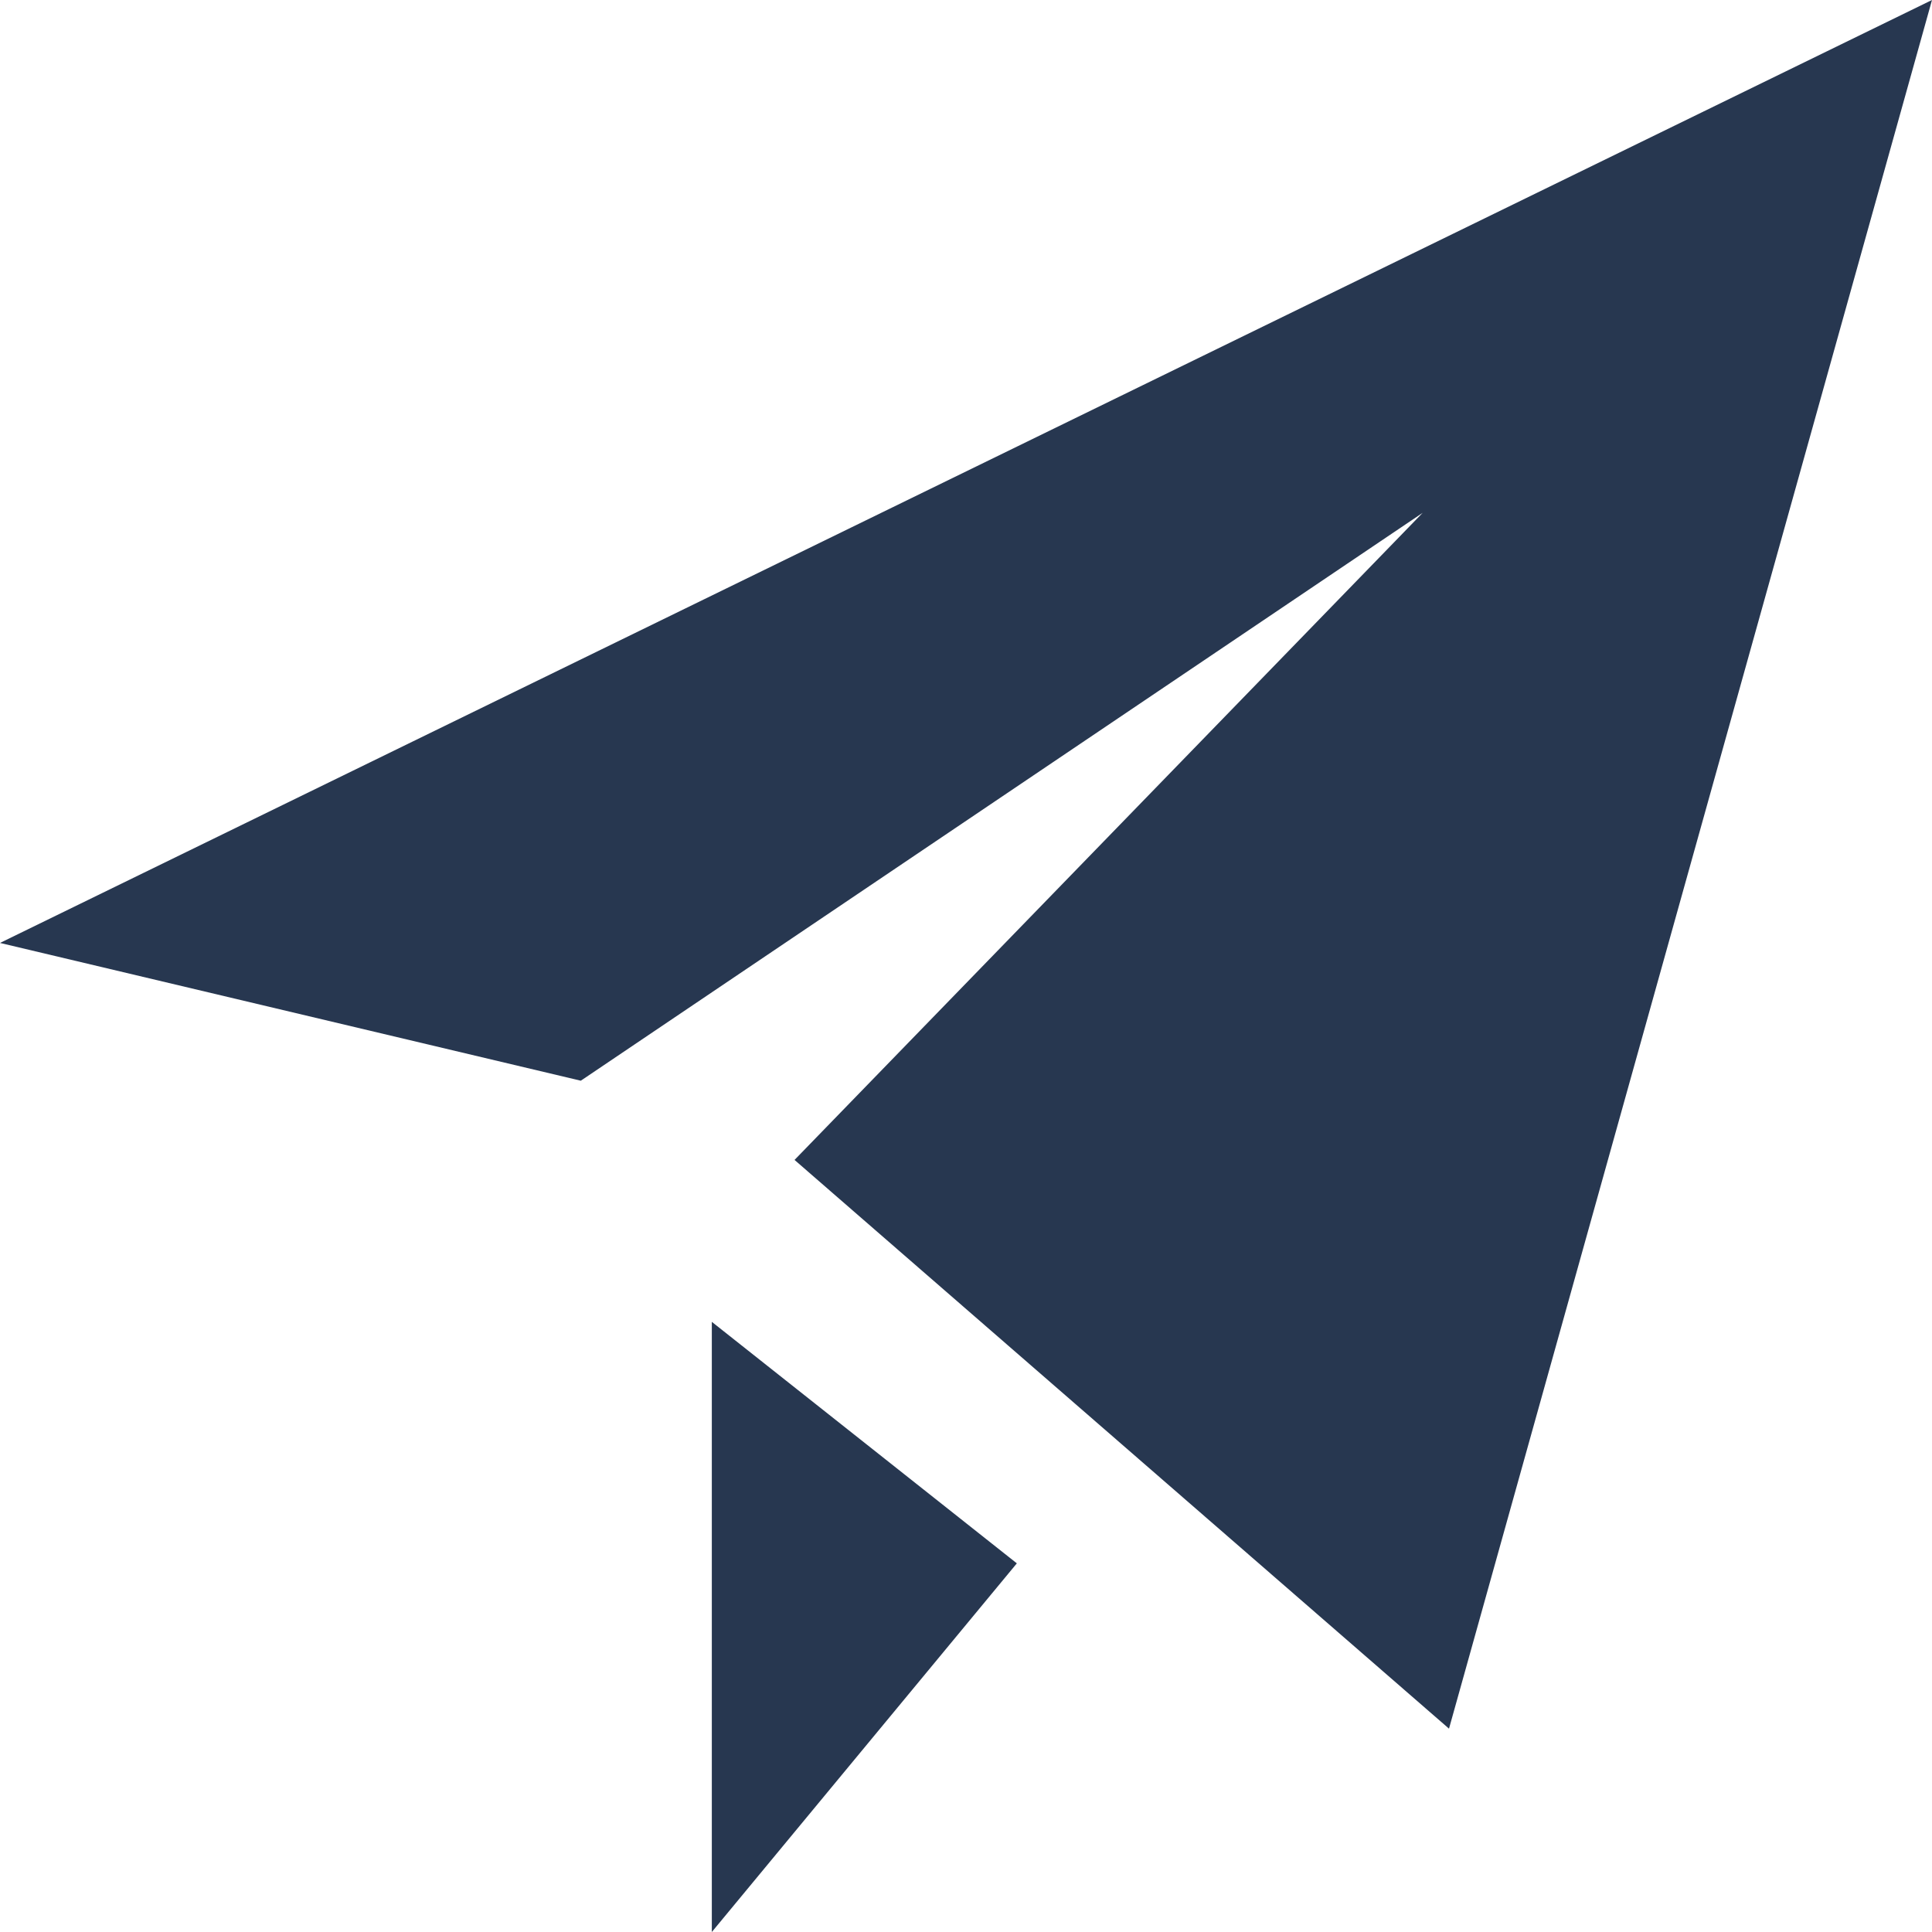
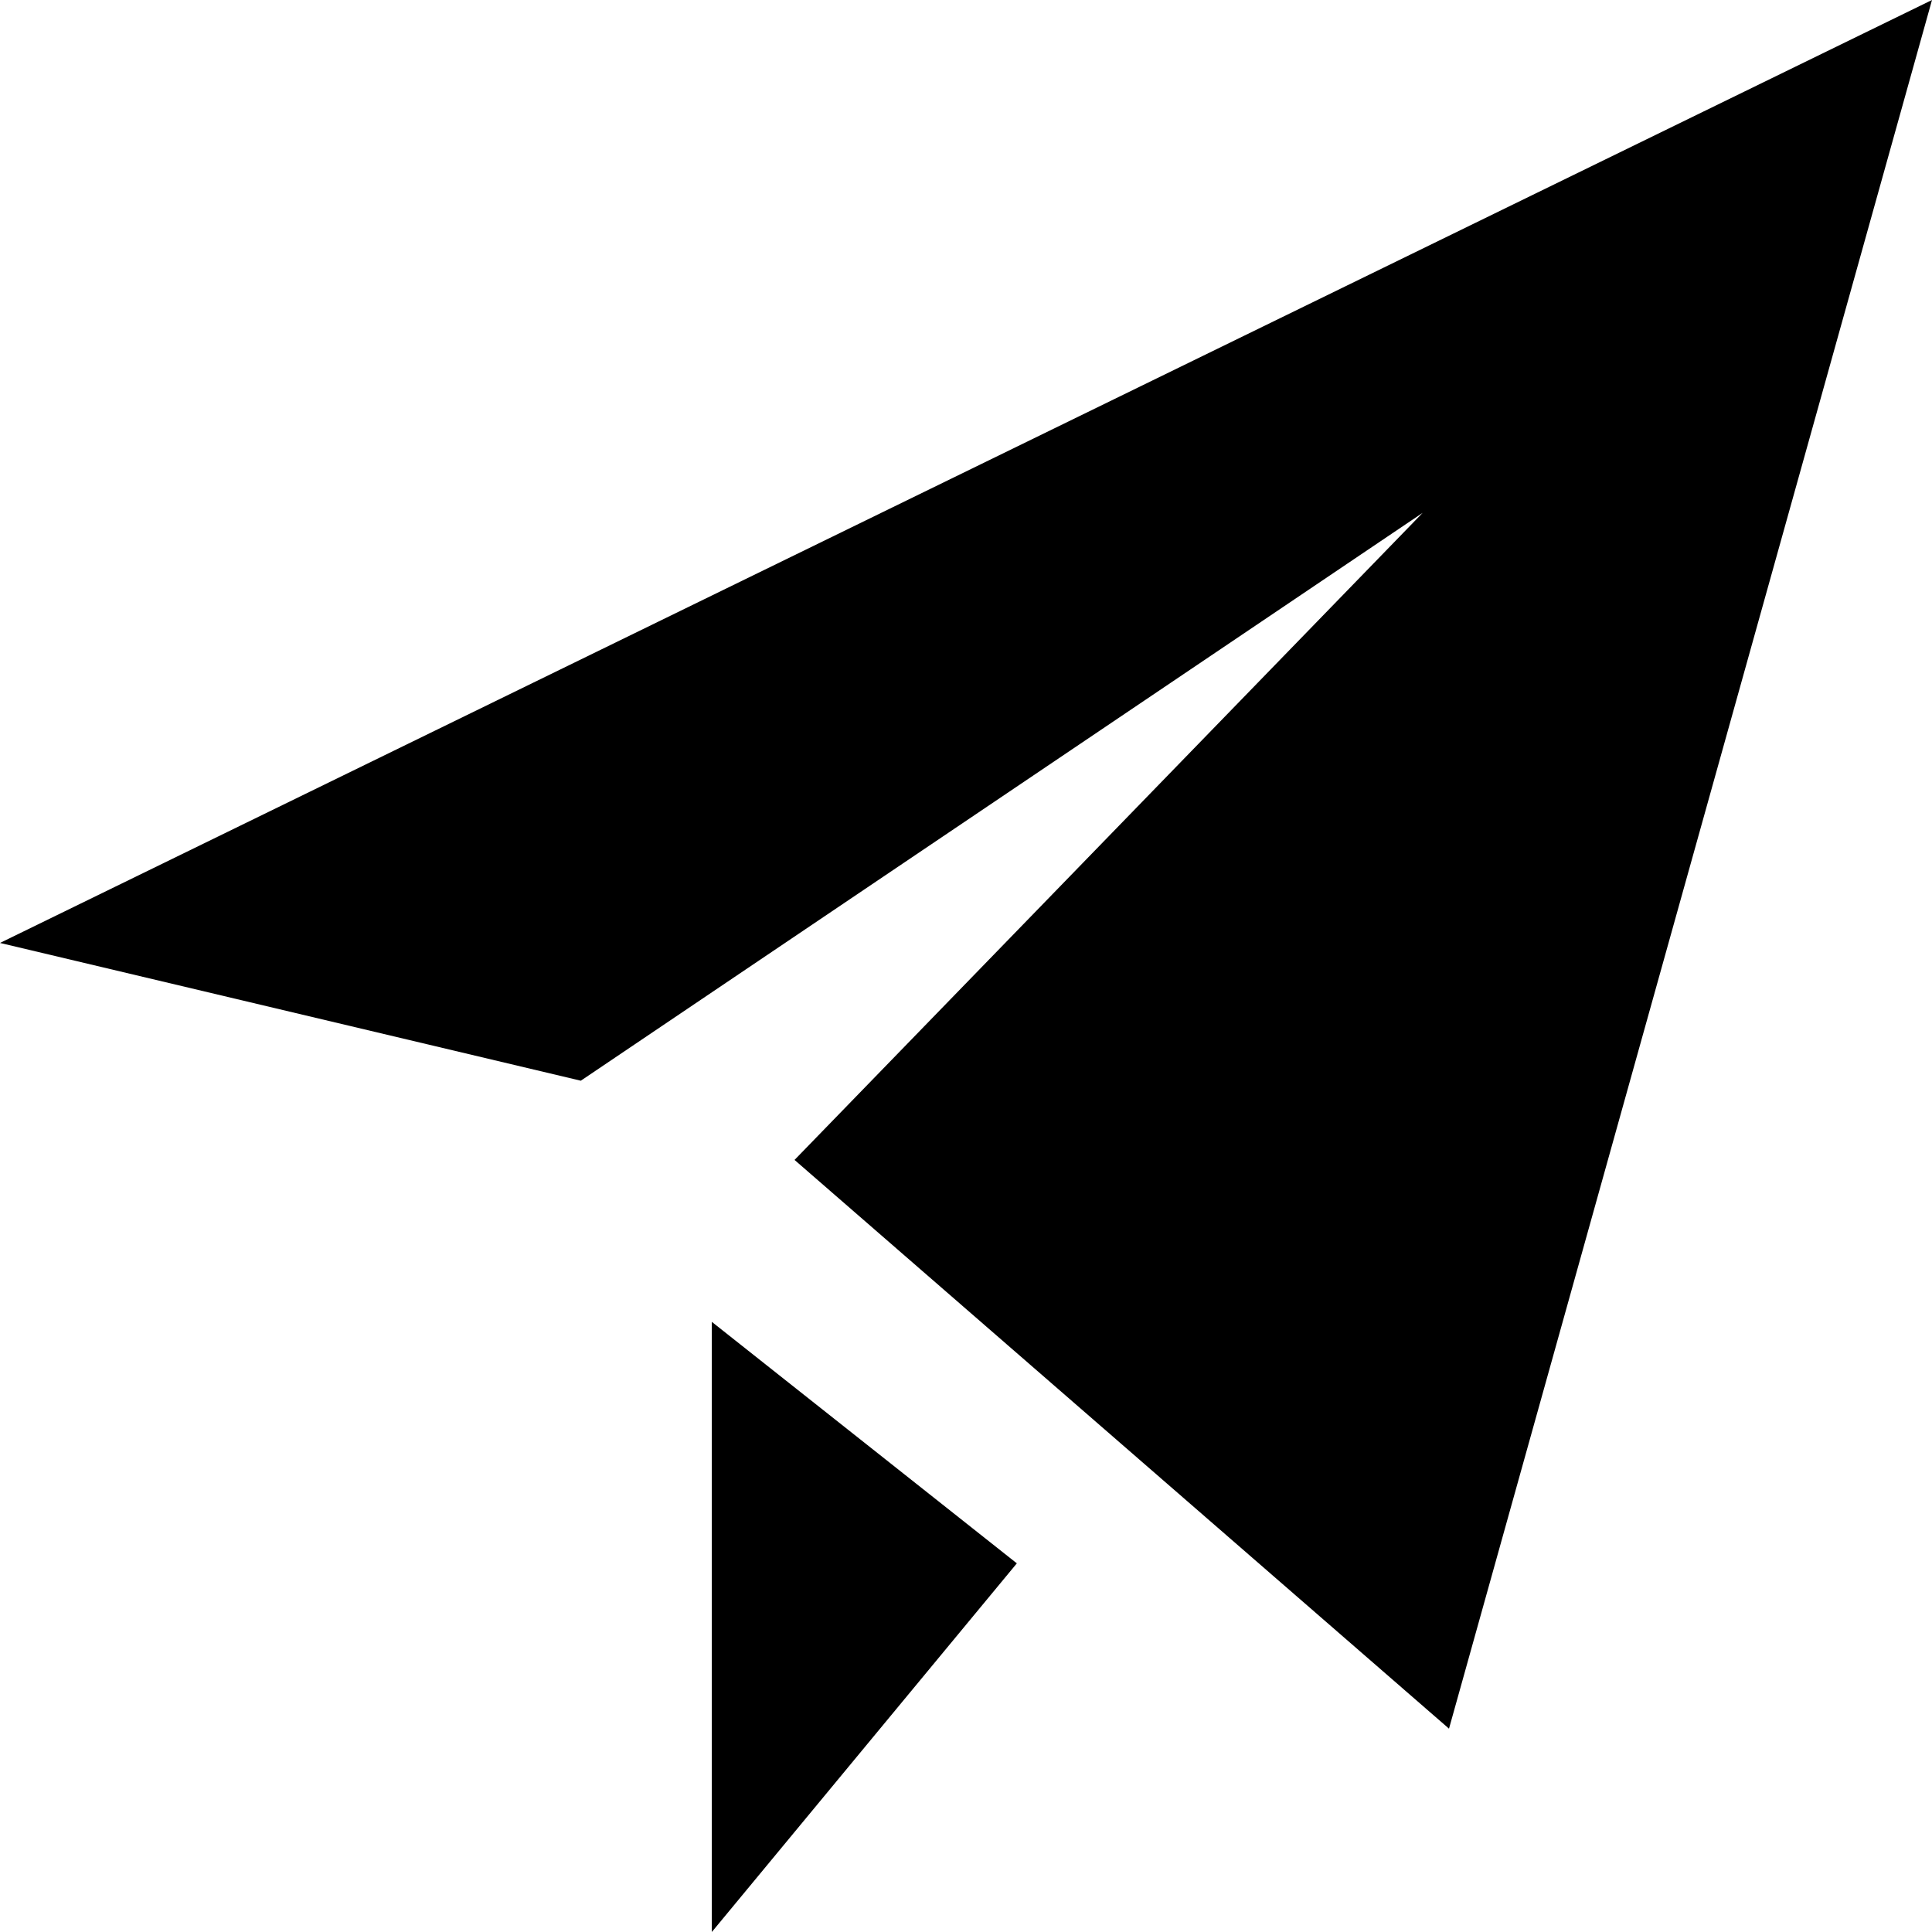
<svg xmlns="http://www.w3.org/2000/svg" width="16" height="16" viewBox="0 0 16 16">
-   <path fill="#273750" fill-rule="evenodd" d="M16 0l-4 14.316-5.42-4.71 5.202-5.359L4.81 8.95 0 7.809 16 0zM5.895 10.947V16l2.526-3.053-2.526-2z" />
+   <path fill="currentColor" fill-rule="evenodd" d="M16 0l-4 14.316-5.42-4.71 5.202-5.359L4.81 8.95 0 7.809 16 0zM5.895 10.947V16l2.526-3.053-2.526-2z" />
</svg>
